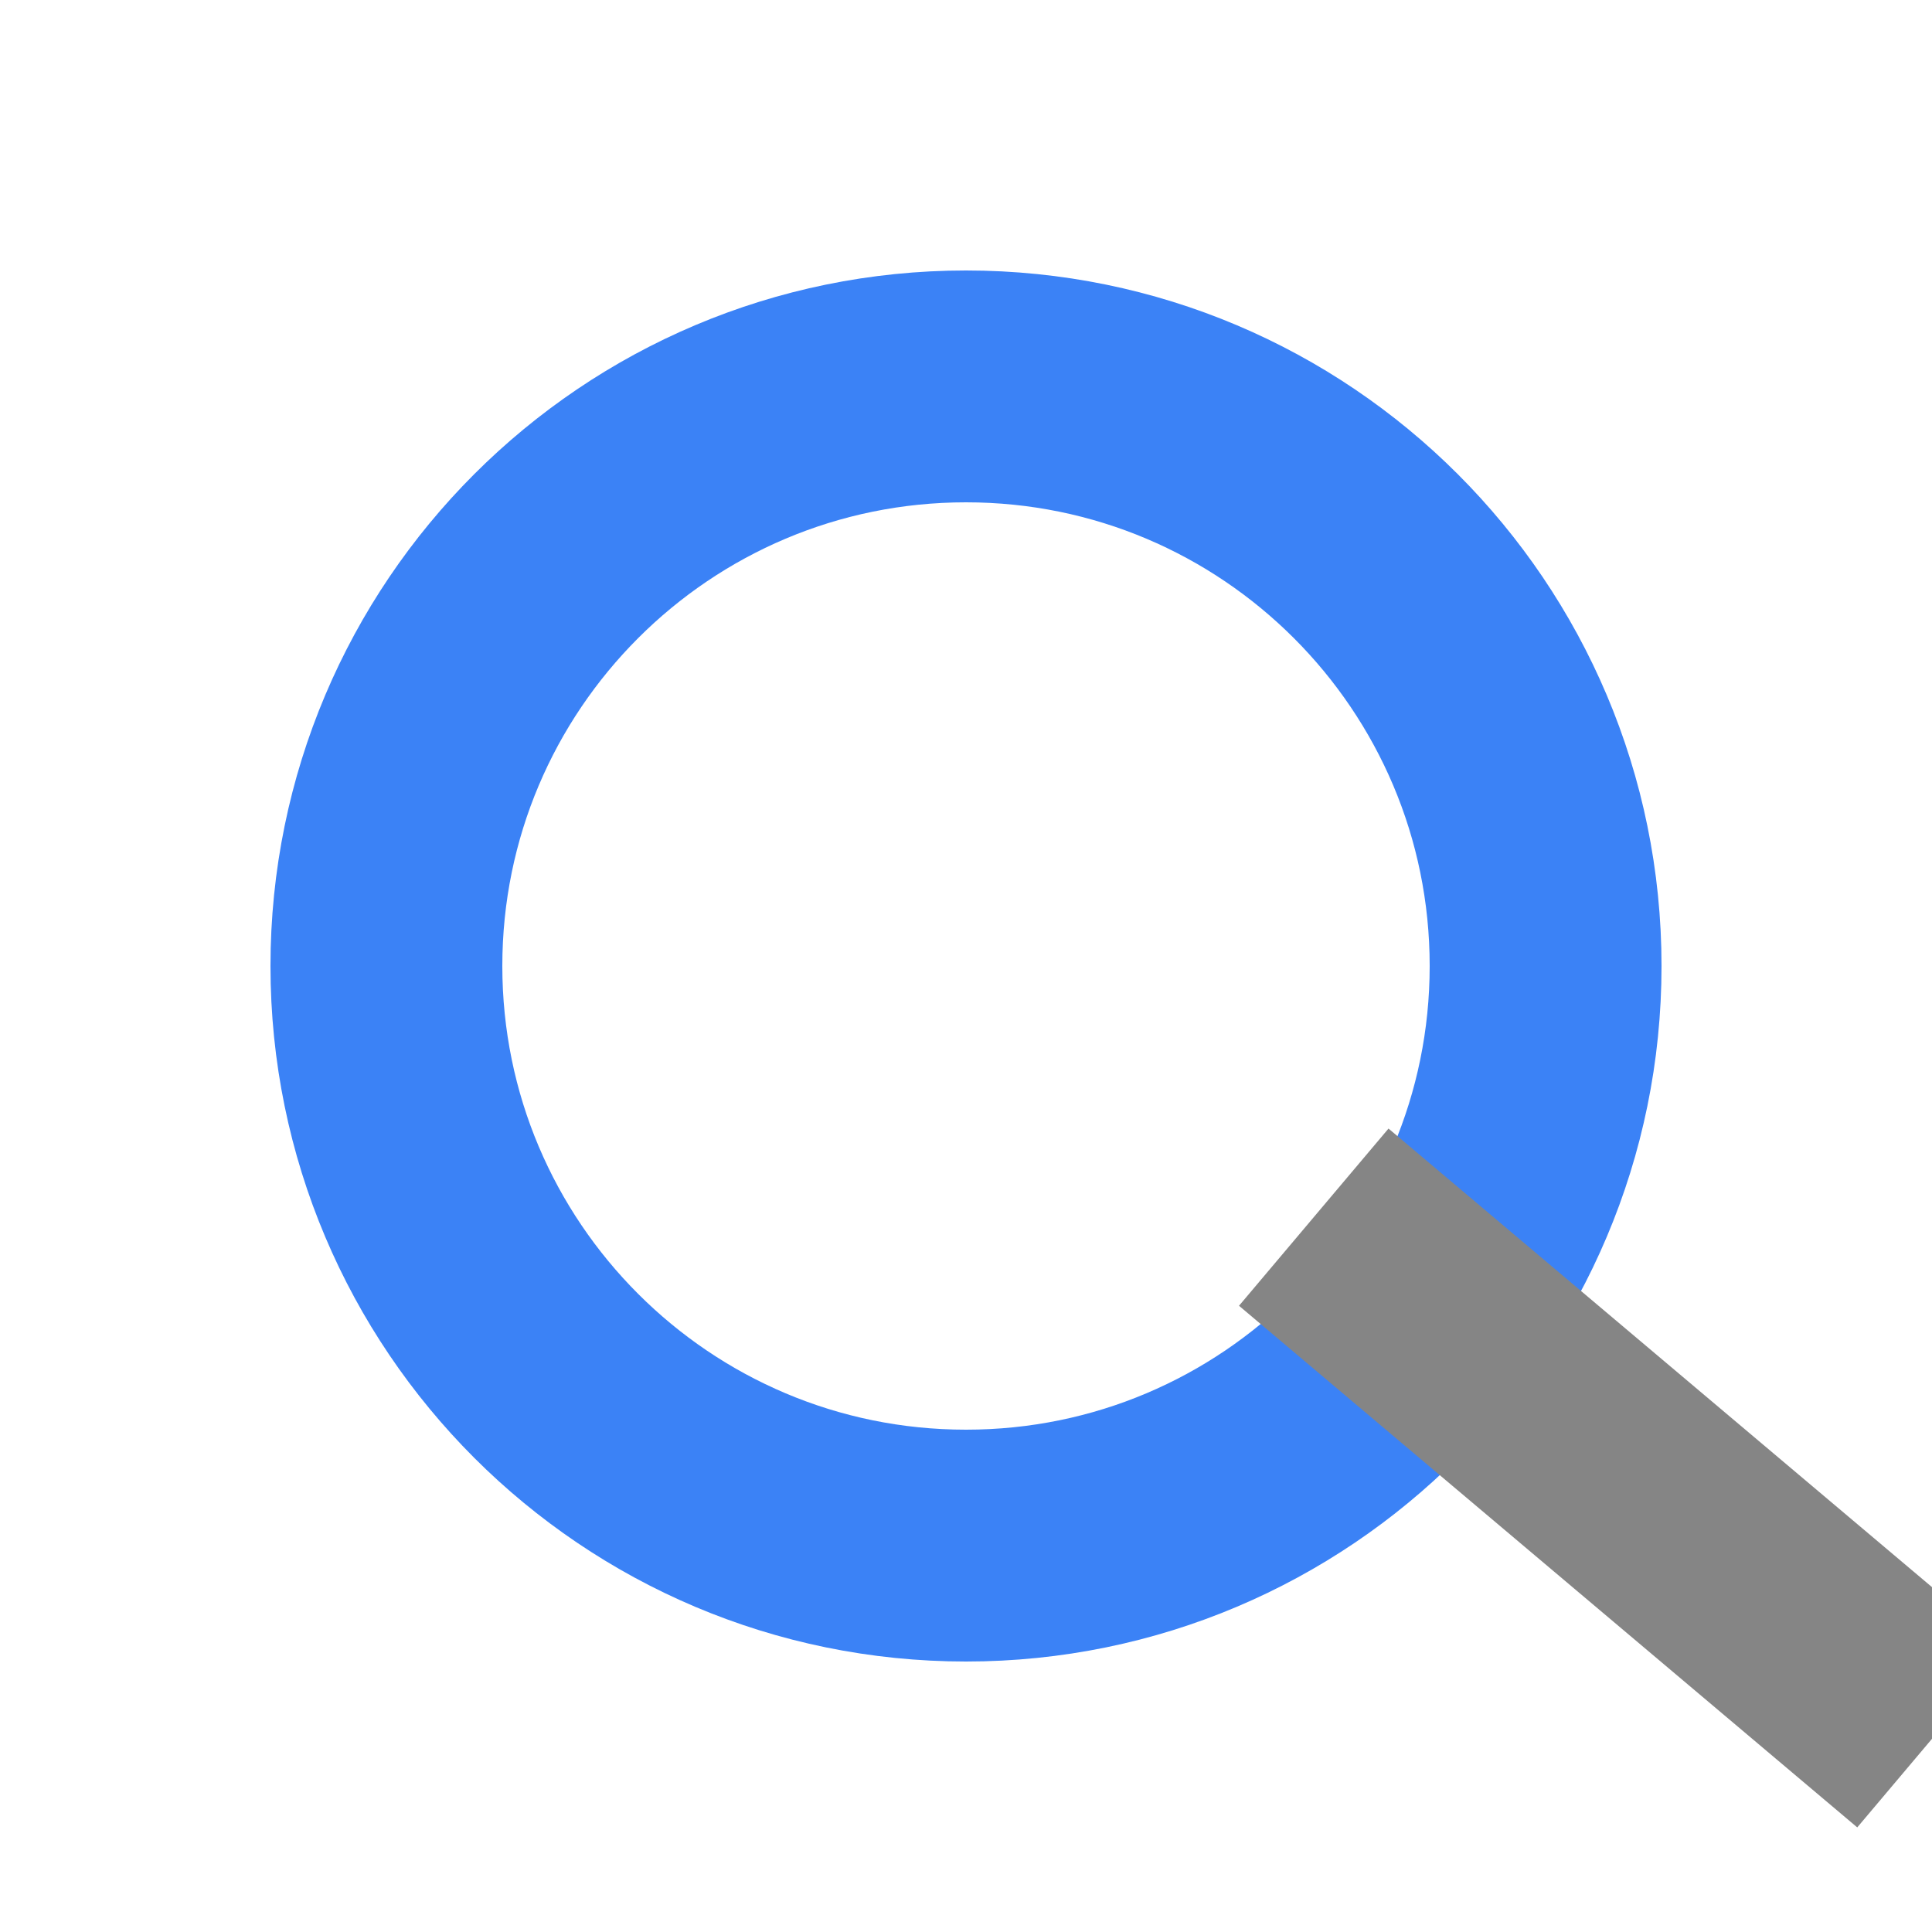
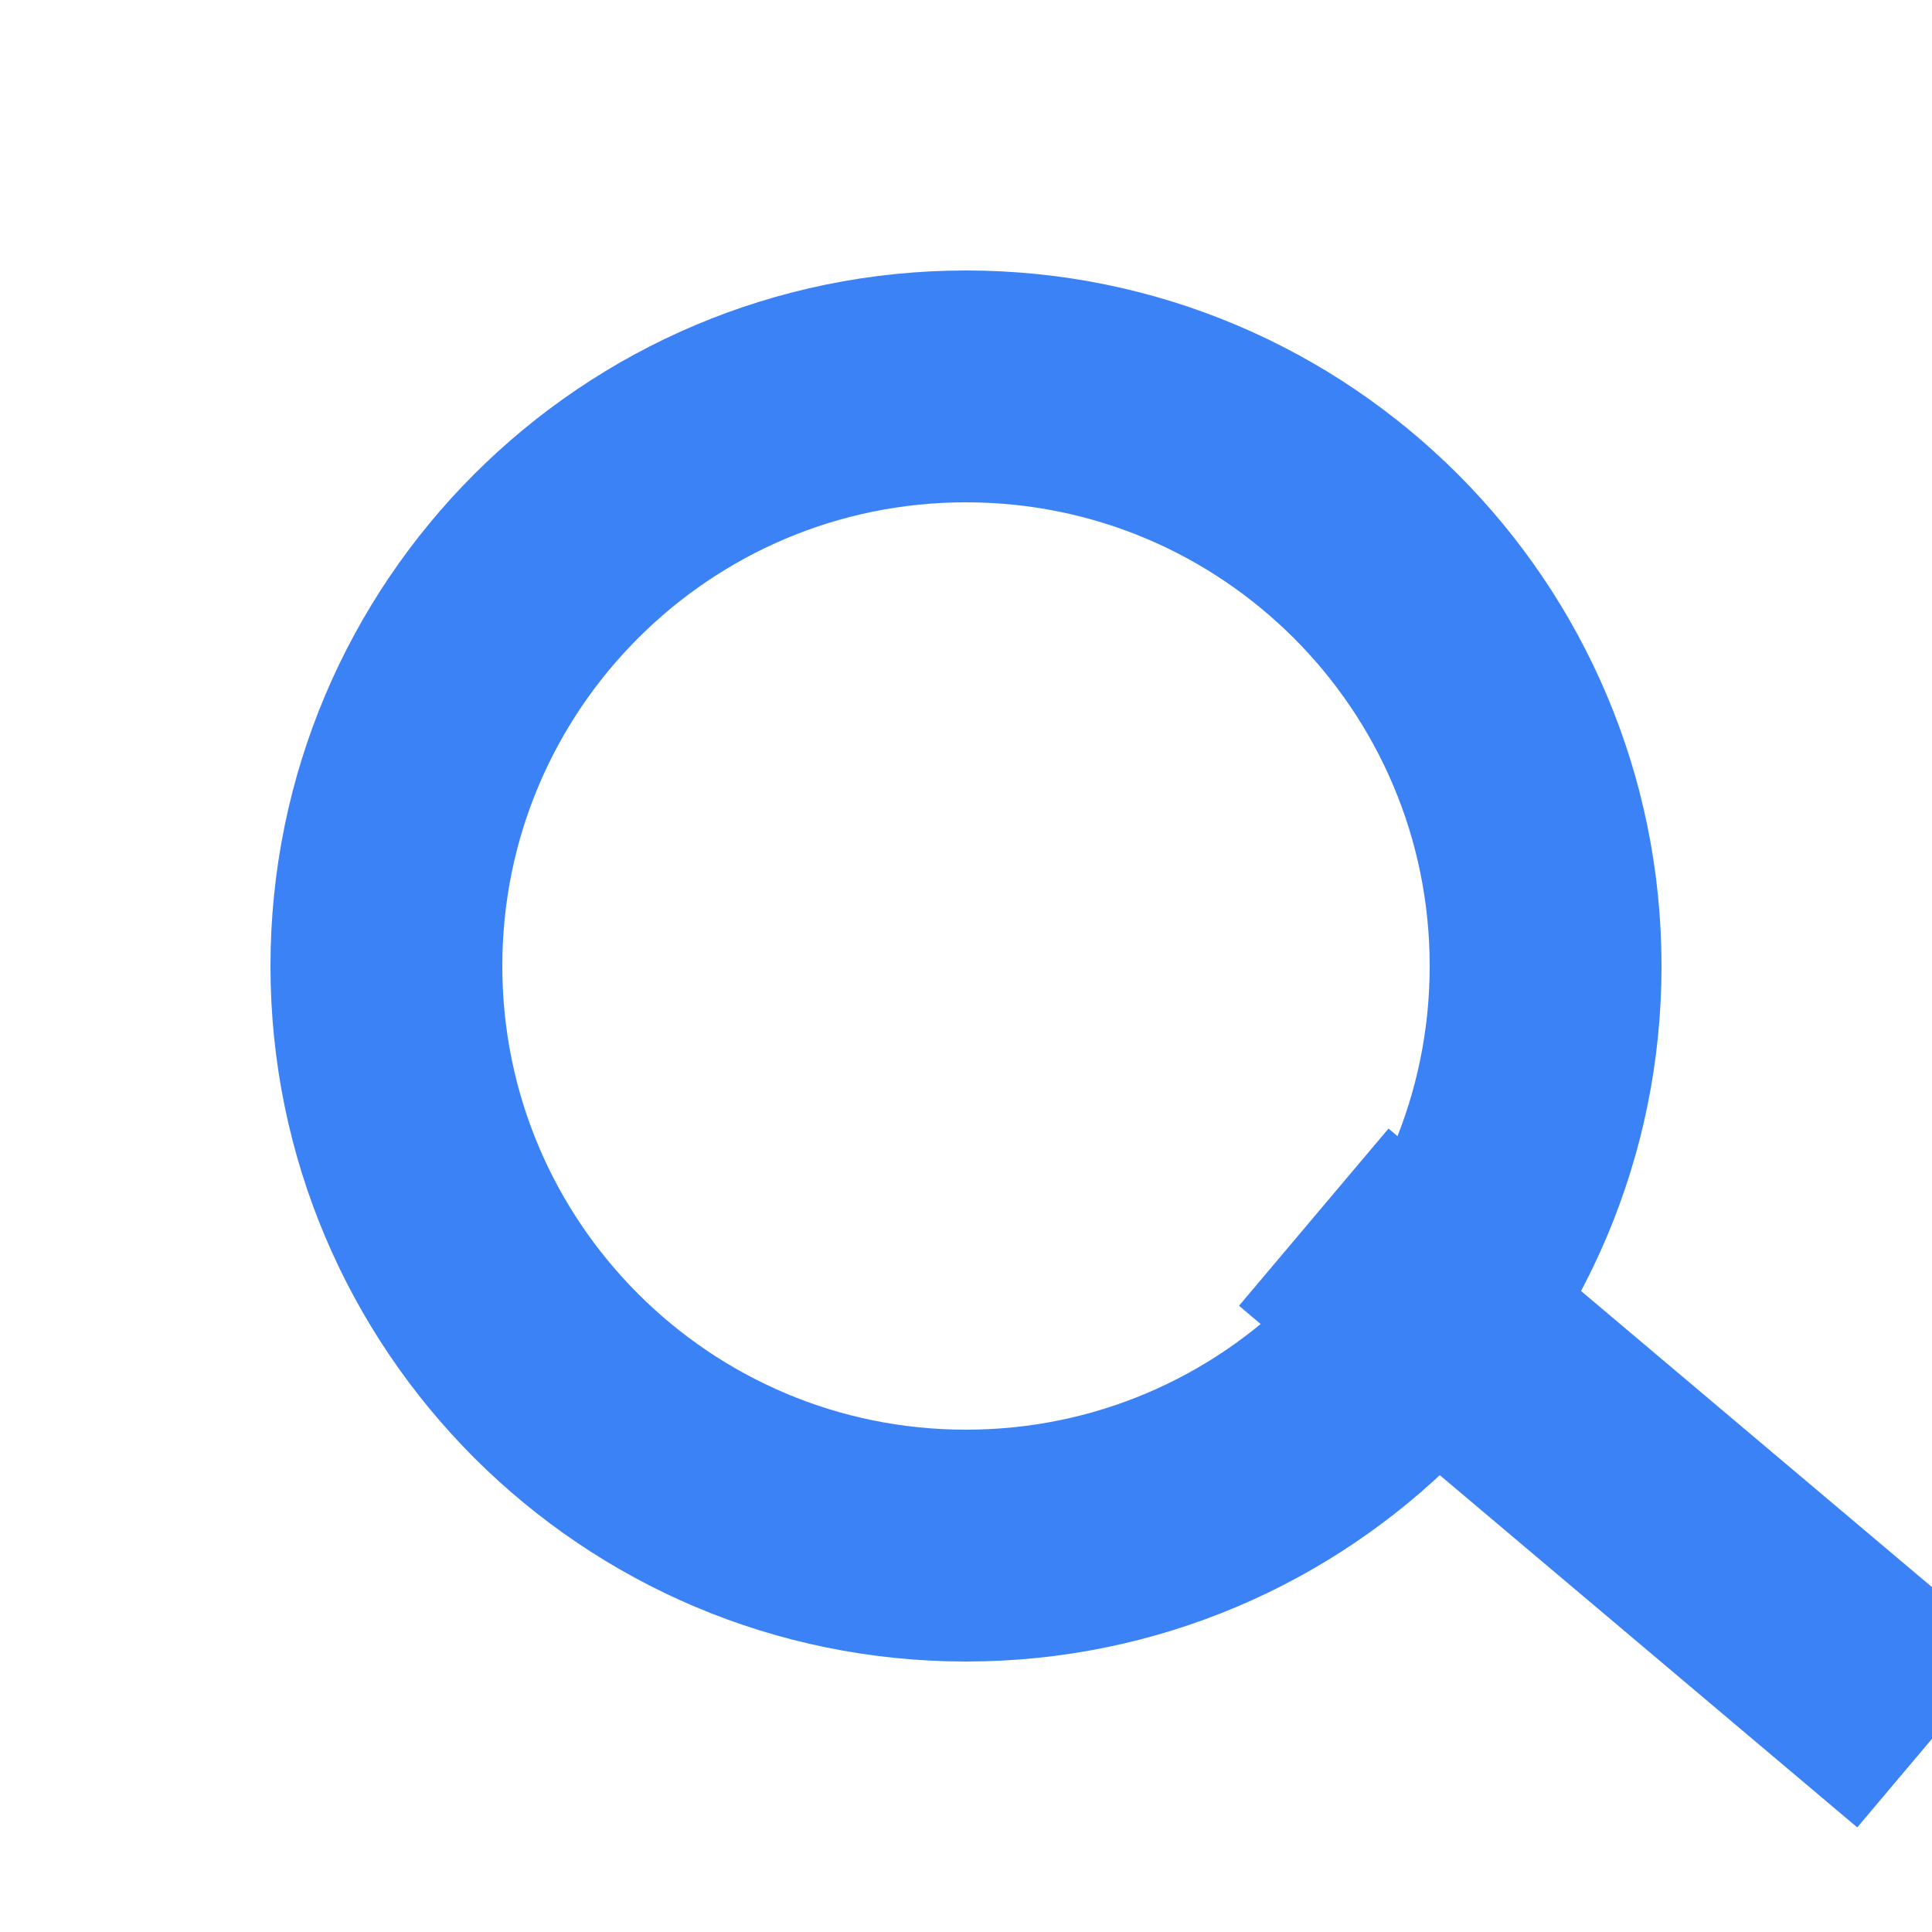
<svg xmlns="http://www.w3.org/2000/svg" height="100" width="100" fill="none">
  <circle cx="50" cy="50" r="30" fill="none" stroke-width="12" stroke="rgb(59 130 246)" />
-   <line x1="68" y1="63" x2="100" y2="90" style="stroke:hsl(0, 0%, 52%); stroke-width:12" />
+   <line x1="68" y1="63" x2="100" y2="90" style="stroke:rgb(59 130 246); stroke-width:12" />
</svg>
